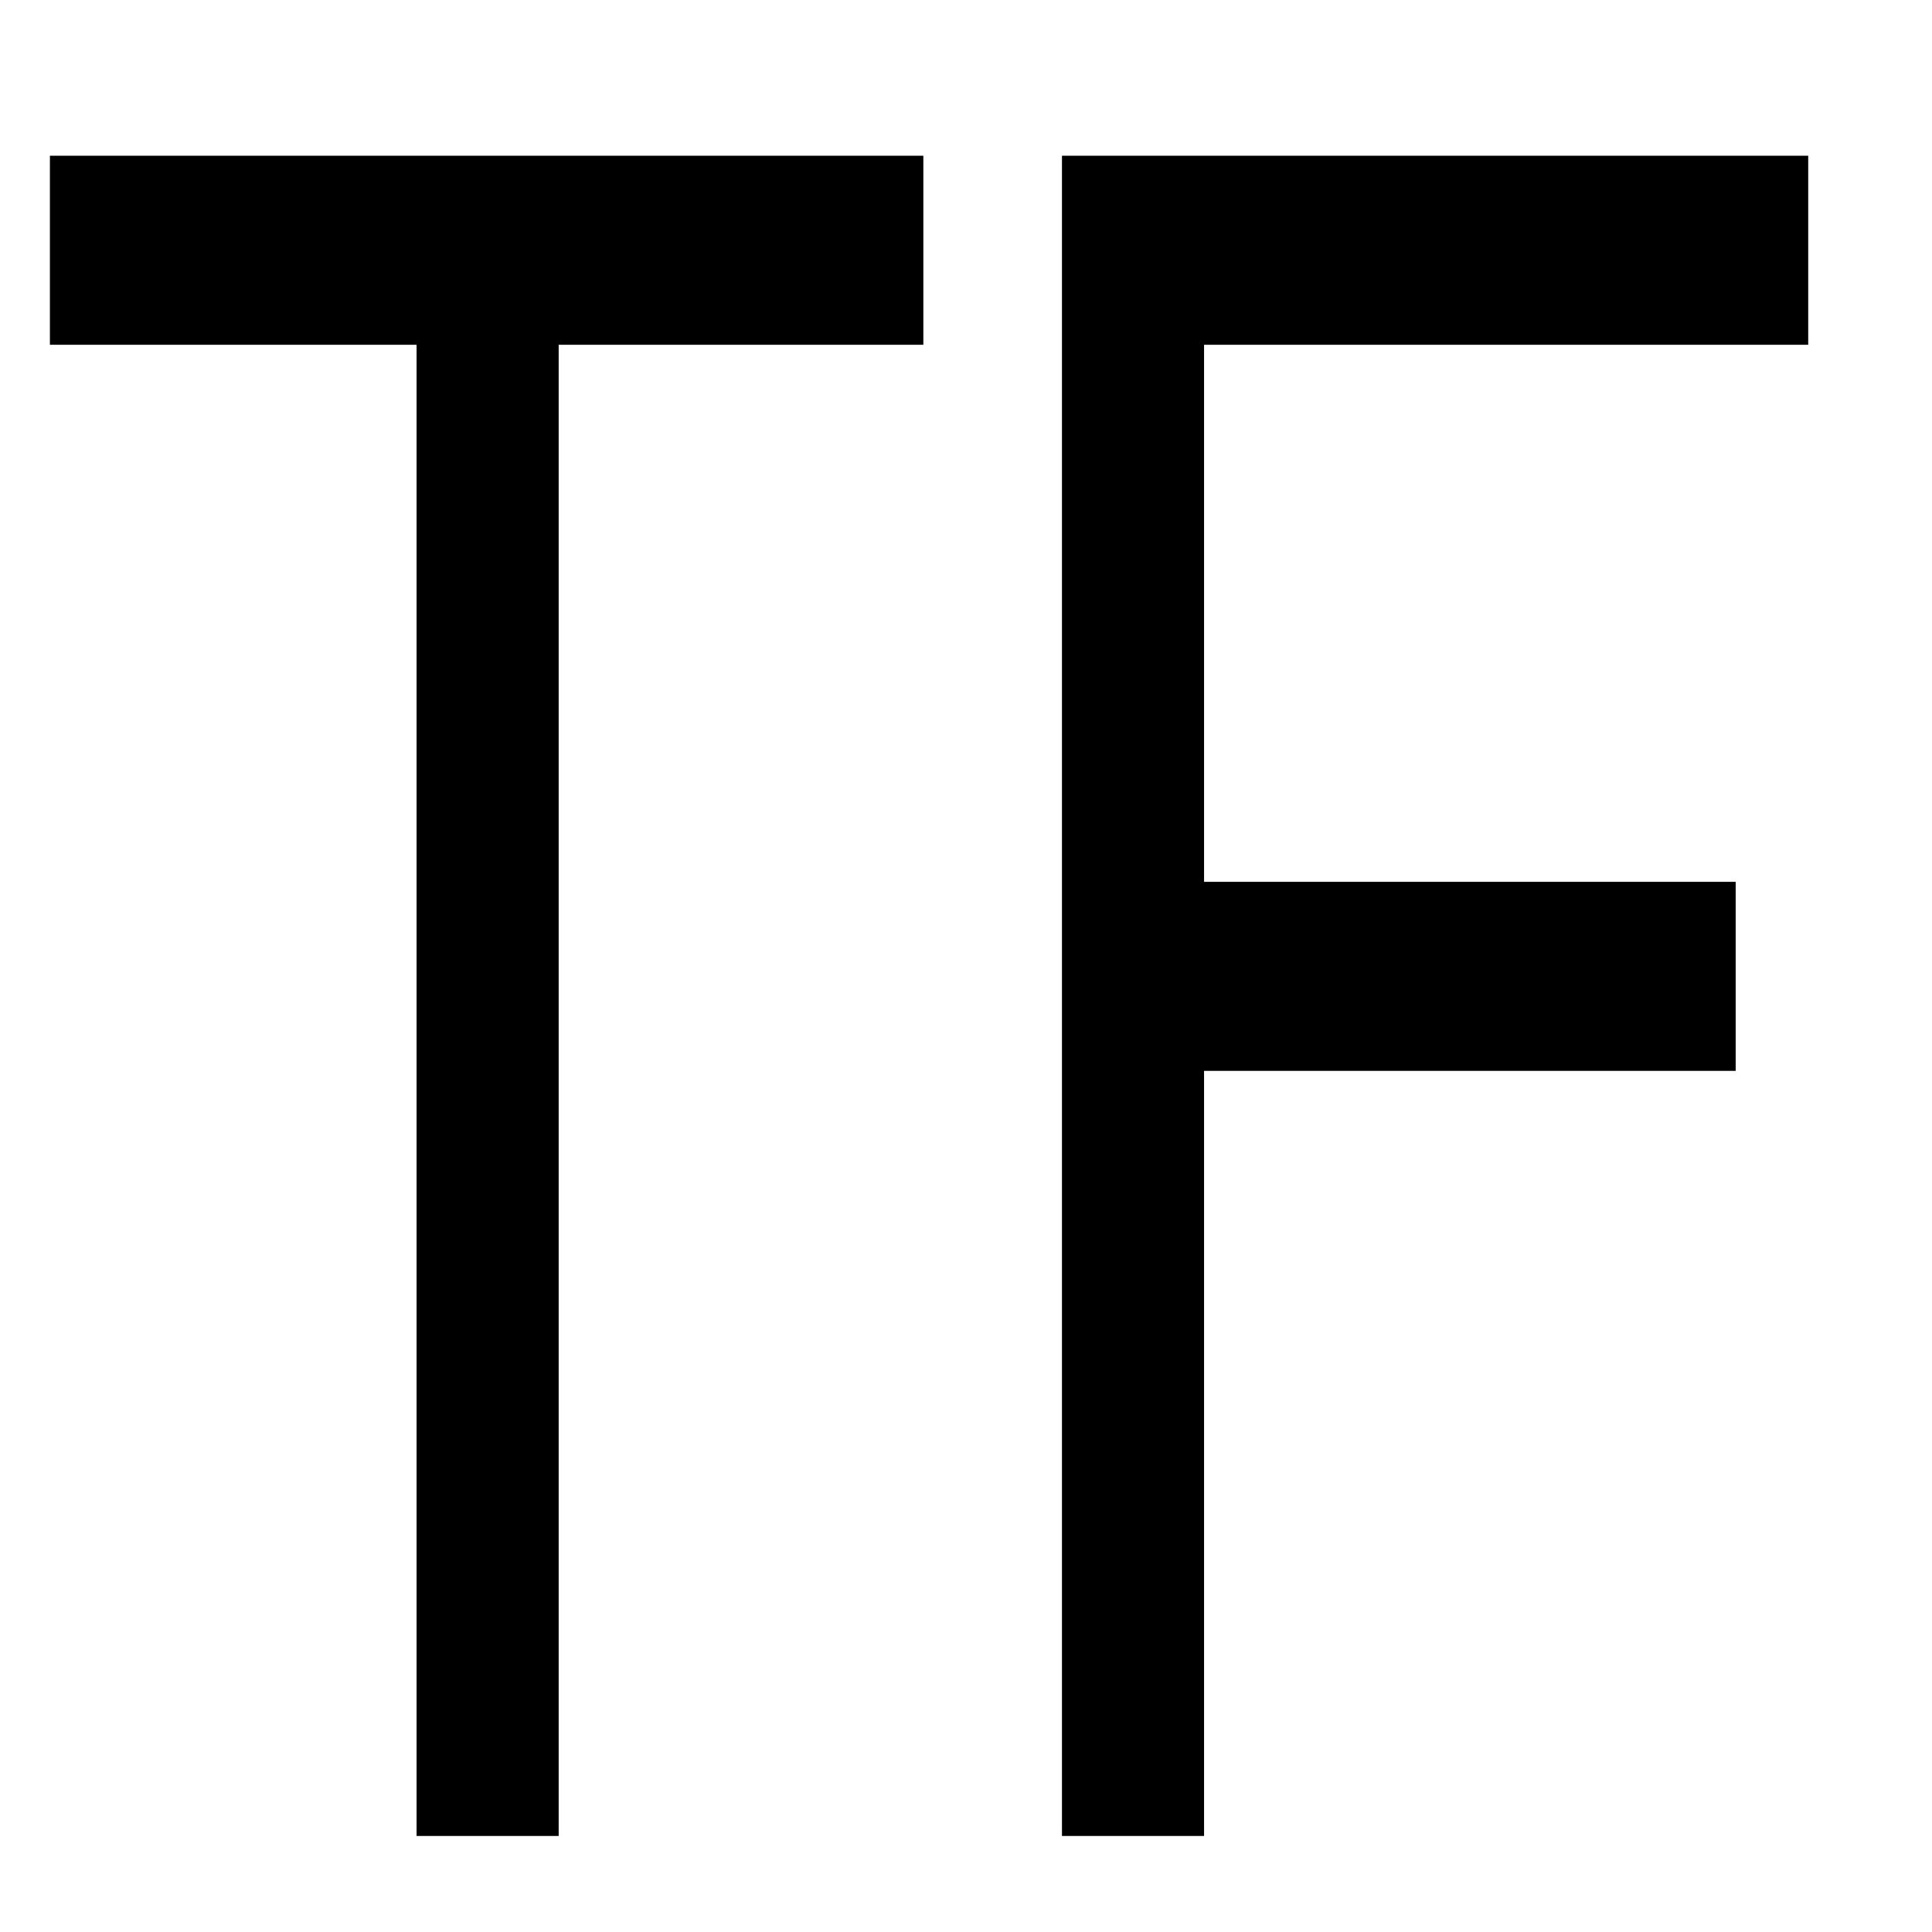
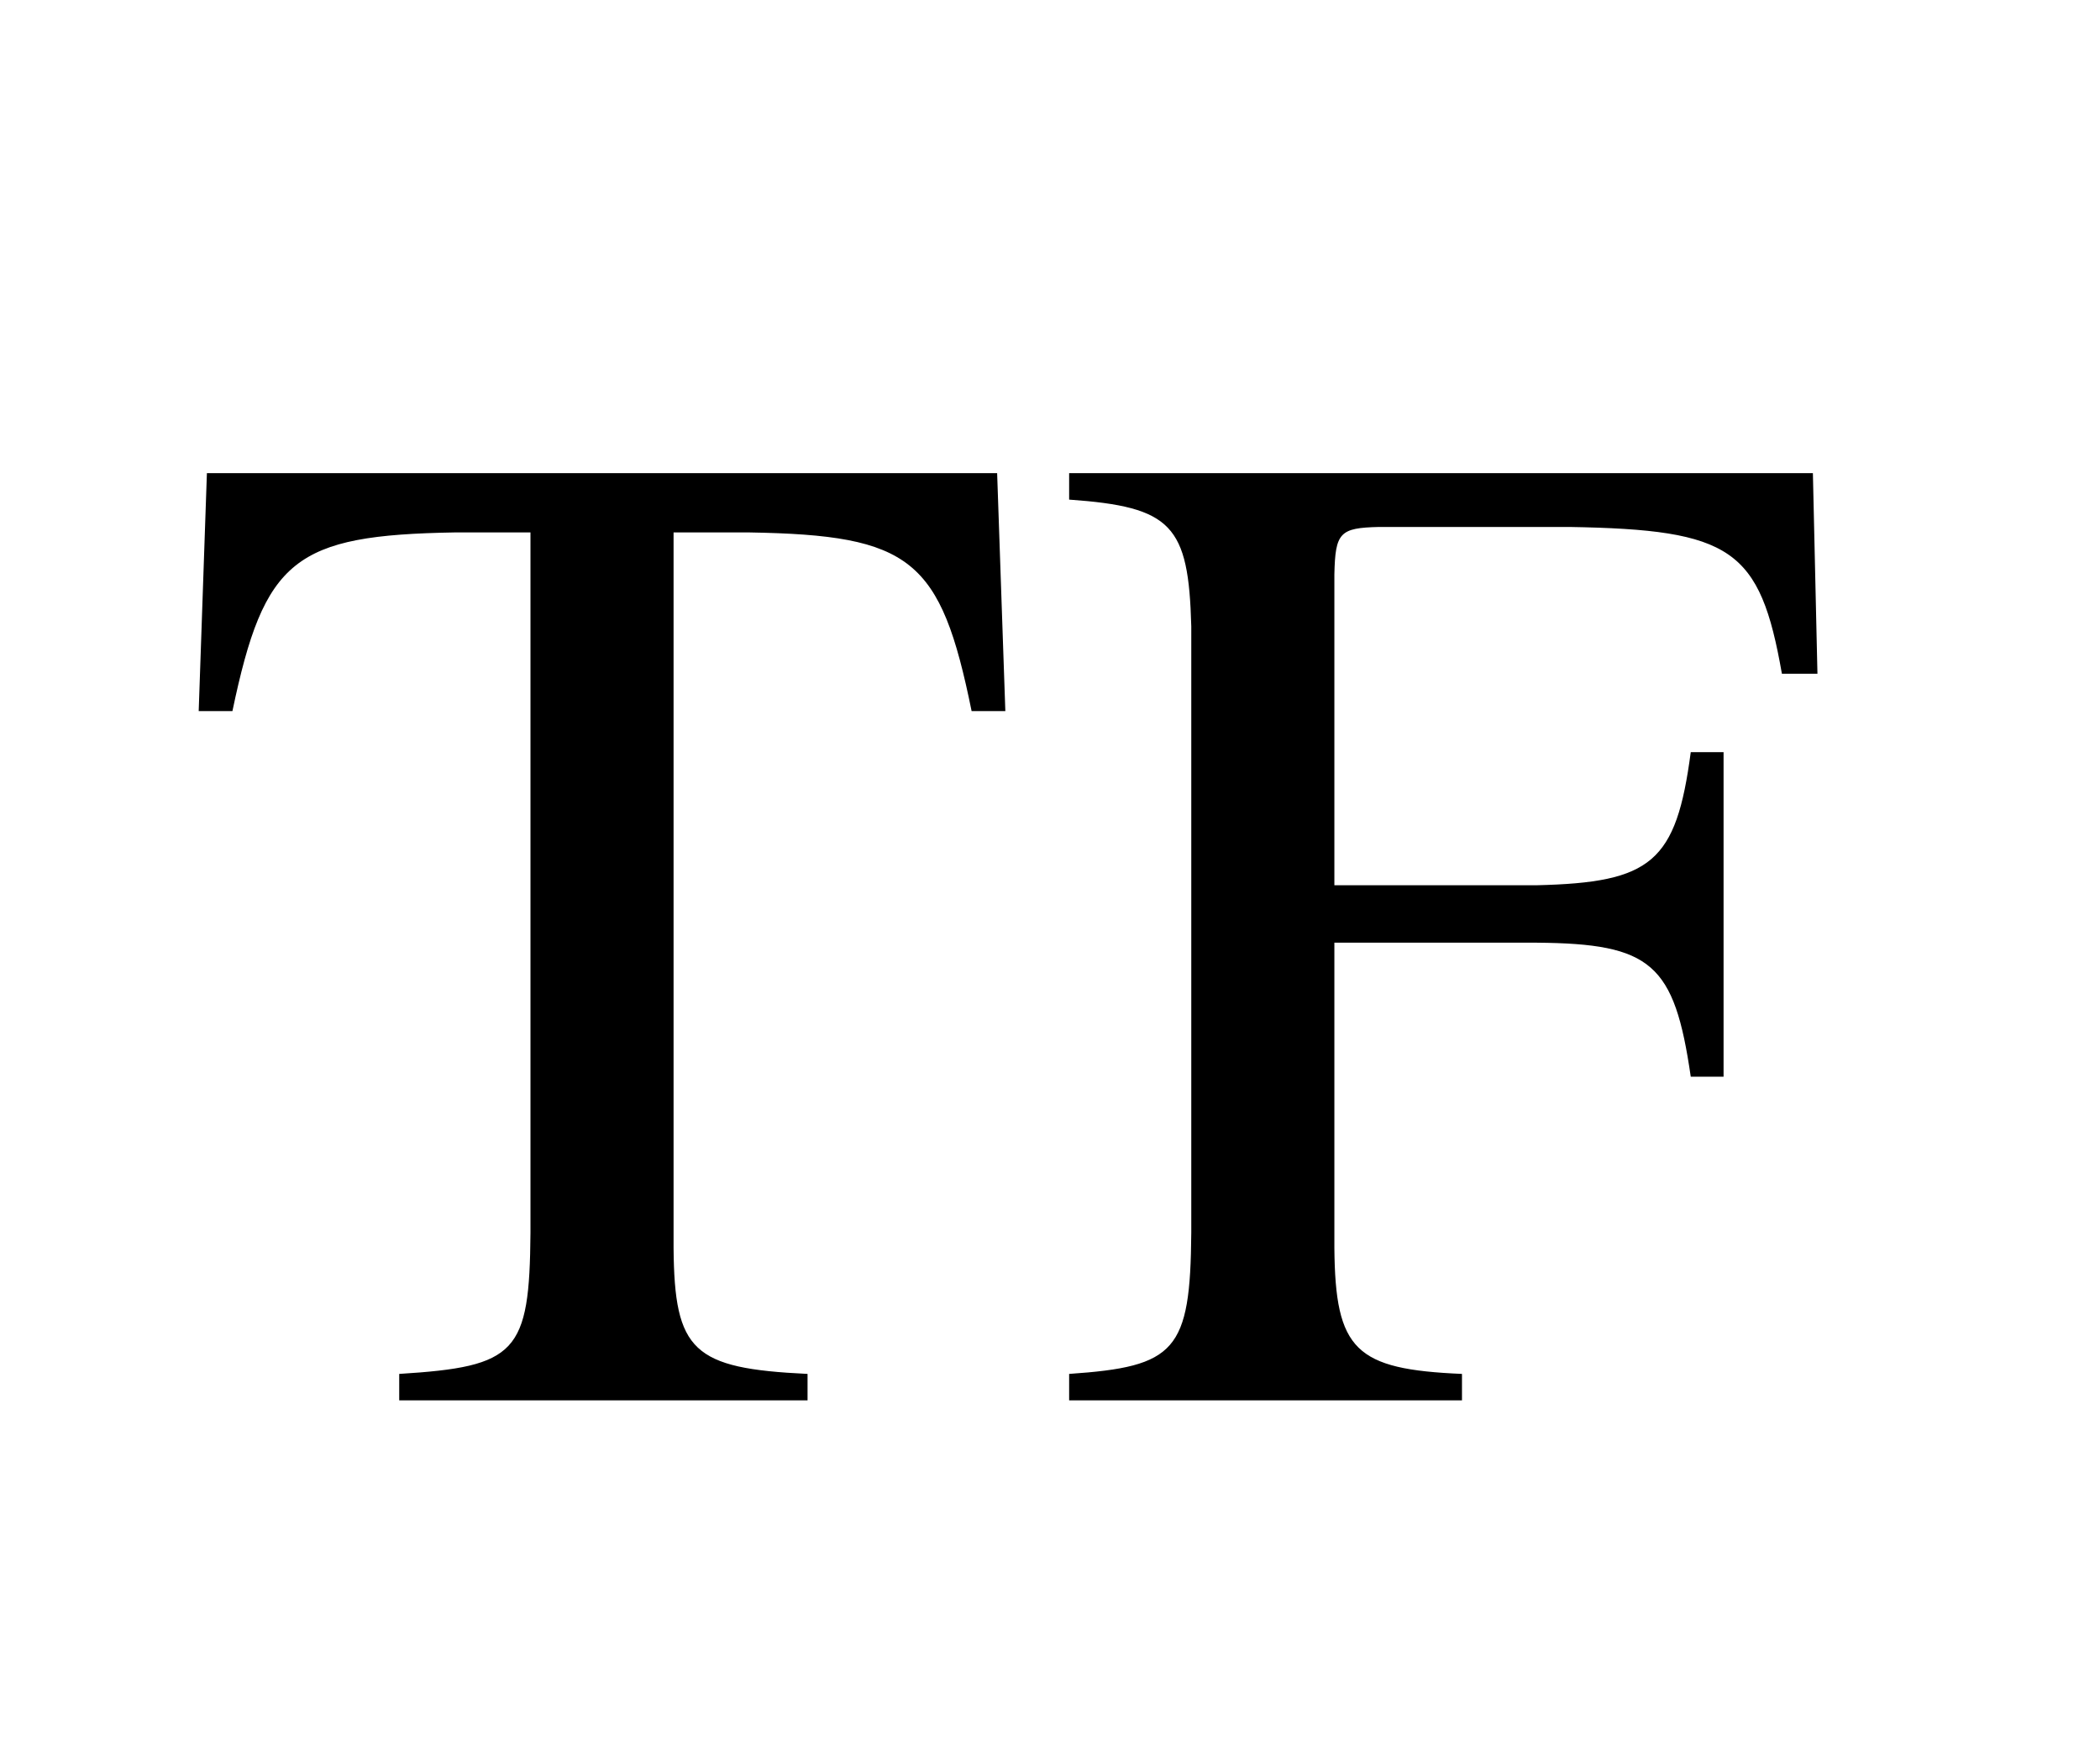
- <svg xmlns="http://www.w3.org/2000/svg" width="75" height="75">
+ <svg xmlns="http://www.w3.org/2000/svg" width="36" height="30">
  <g>
-     <text stroke="#000" transform="matrix(2.46875,0,0,3.727204,-36.32812,-90.86143) " xml:space="preserve" text-anchor="left" font-family="Helvetica, Arial, sans-serif" font-size="24" id="svg_9" y="43.5" x="15" fill-opacity="null" stroke-opacity="null" stroke-width="0" fill="#000000">TF</text>
+     <rect fill="none" id="canvas_background" height="32" width="38" y="-1" x="-1" />
+   </g>
+   <g>
+     <text xml:space="preserve" text-anchor="left" font-family="Georgia, Times, 'Times New Roman', serif" font-size="24" id="svg_1" y="24" x="3" fill-opacity="null" stroke-opacity="null" stroke-width="0" stroke="#000" fill="#000000">TF</text>
  </g>
</svg>
